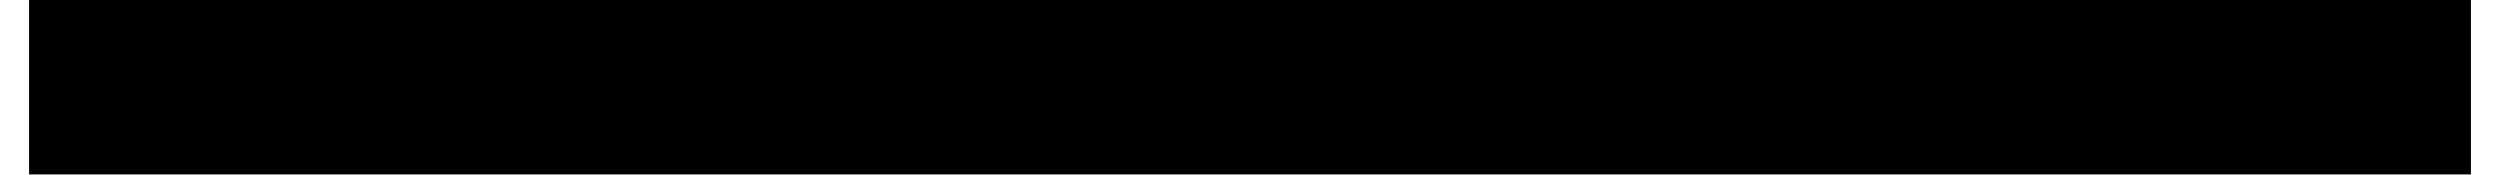
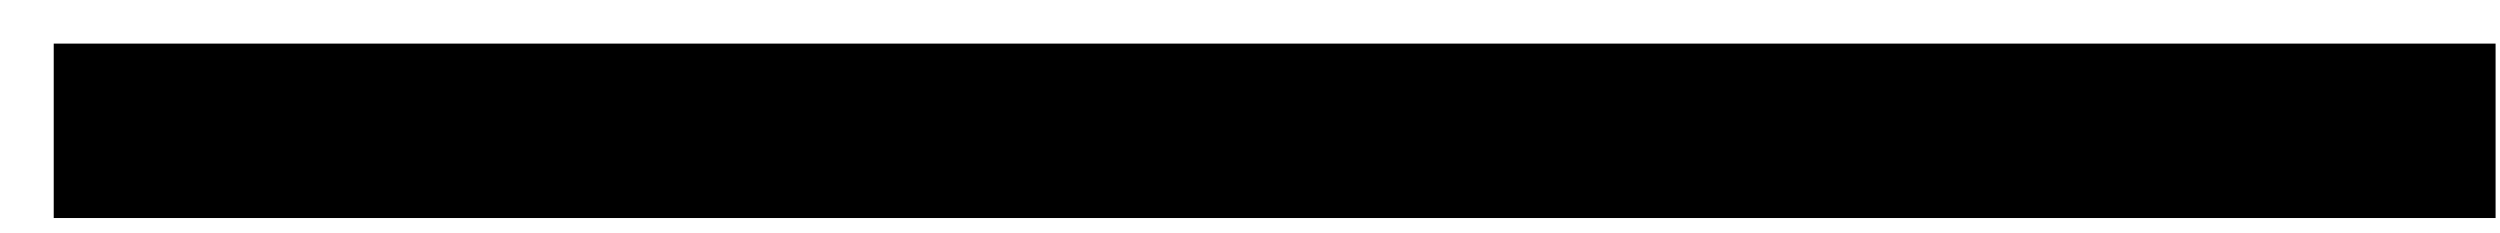
- <svg xmlns="http://www.w3.org/2000/svg" width="43px" height="3px" viewBox="0 0 43 3" version="1.1">
+ <svg xmlns="http://www.w3.org/2000/svg" width="43px" height="4px" viewBox="0 0 43 4" version="1.1">
  <defs />
  <g id="Page-1" stroke="none" stroke-width="1" fill="none" fill-rule="evenodd">
-     <g id="Option5" transform="translate(-612, -619)" fill-rule="nonzero" stroke="#000000" stroke-width="3">
-       <path d="M612.5,620.5 L654.5,620.5" id="sectionLine" />
+     <g id="Option5" transform="translate(-371, -629)" fill-rule="nonzero" stroke="#000000" stroke-width="3">
+       <path d="M371.924,631.25 L413.924,631.25" id="sectionLine" />
    </g>
  </g>
</svg>
